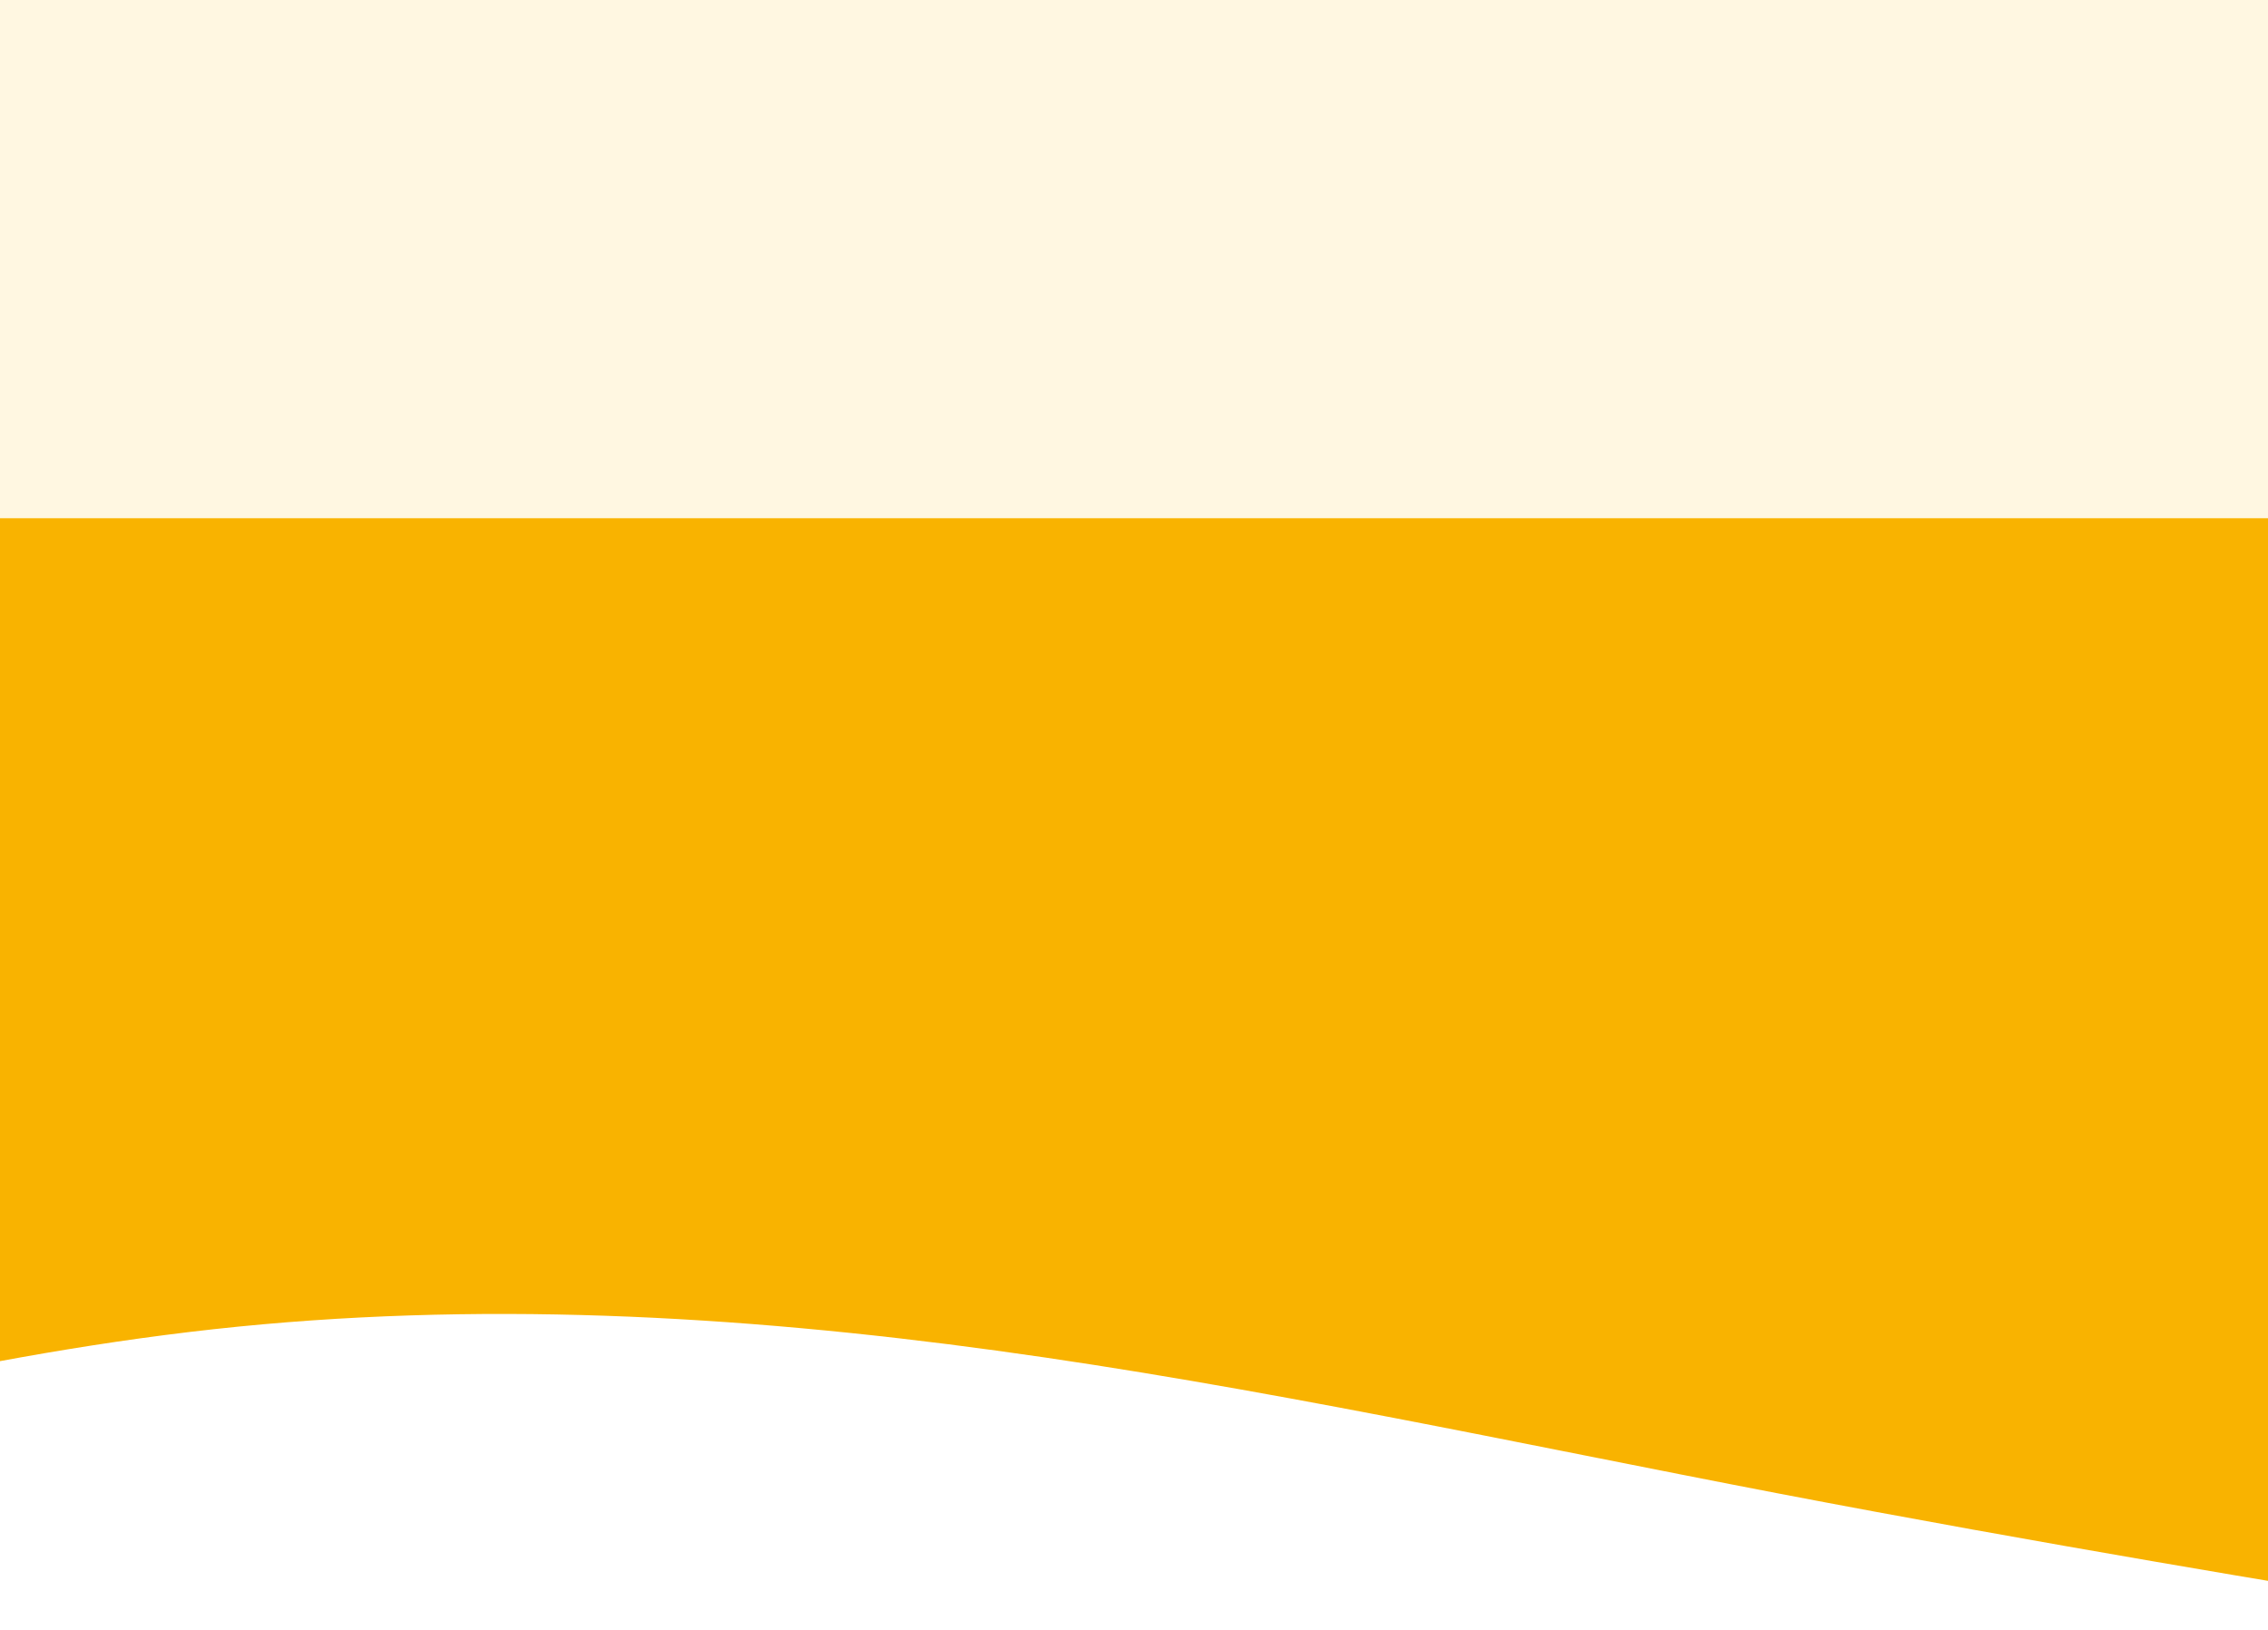
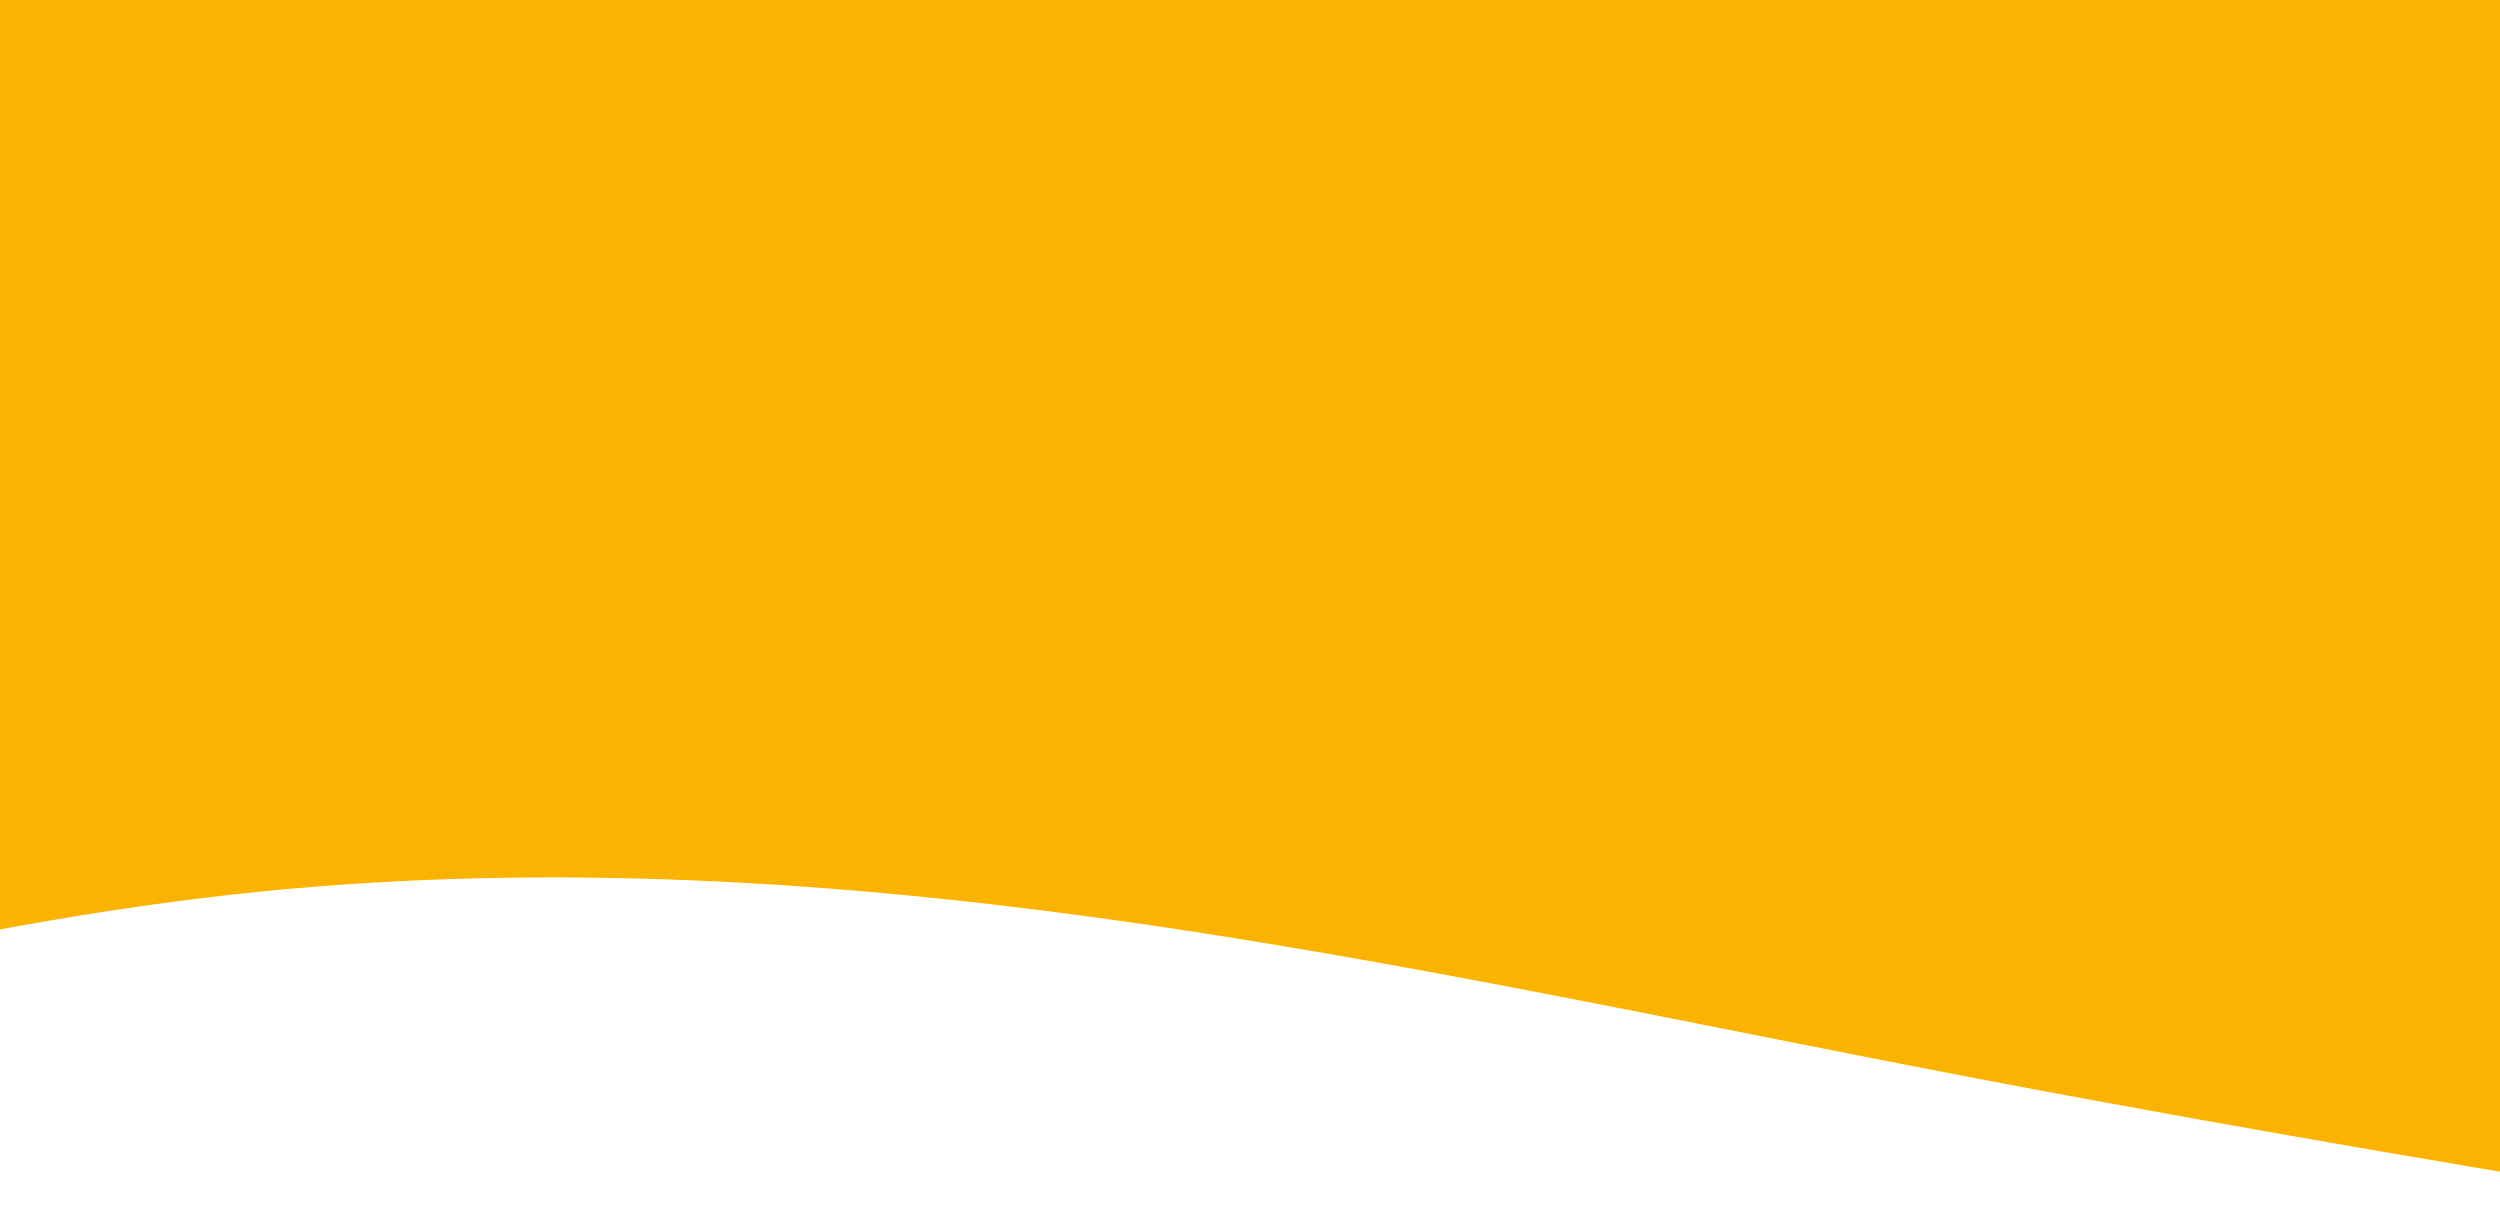
- <svg xmlns="http://www.w3.org/2000/svg" width="1904" height="1368" viewBox="0 0 1904 1368" fill="none">
-   <rect y="435" width="1904" height="663" fill="#F9B300" />
-   <path fill-rule="evenodd" clip-rule="evenodd" d="M-477 1260L-367.542 1230C-258.083 1200 -39.167 1140 179.75 1116C398.667 1092 617.583 1104 836.5 1134C1055.42 1164 1274.33 1212 1493.25 1254C1712.17 1296 1931.08 1332 2040.54 1350L2150 1368V1080H2040.54C1931.08 1080 1712.17 1080 1493.25 1080C1274.33 1080 1055.42 1080 836.5 1080C617.583 1080 398.667 1080 179.75 1080C-39.167 1080 -258.083 1080 -367.542 1080H-477V1260Z" fill="#F9B300" />
-   <rect width="1921" height="435" fill="#FFF7E1" />
+ <svg xmlns="http://www.w3.org/2000/svg" width="1904" height="933" viewBox="0 0 1904 933" fill="none">
+   <rect width="1904" height="663" fill="#F9B300" />
+   <path fill-rule="evenodd" clip-rule="evenodd" d="M-477 825L-367.542 795C-258.083 765 -39.167 705 179.75 681C398.667 657 617.583 669 836.5 699C1055.42 729 1274.33 777 1493.25 819C1712.17 861 1931.08 897 2040.54 915L2150 933V645H2040.54C1931.08 645 1712.17 645 1493.25 645C1274.33 645 1055.42 645 836.5 645C617.583 645 398.667 645 179.75 645C-39.167 645 -258.083 645 -367.542 645H-477V825Z" fill="#F9B300" />
</svg>
